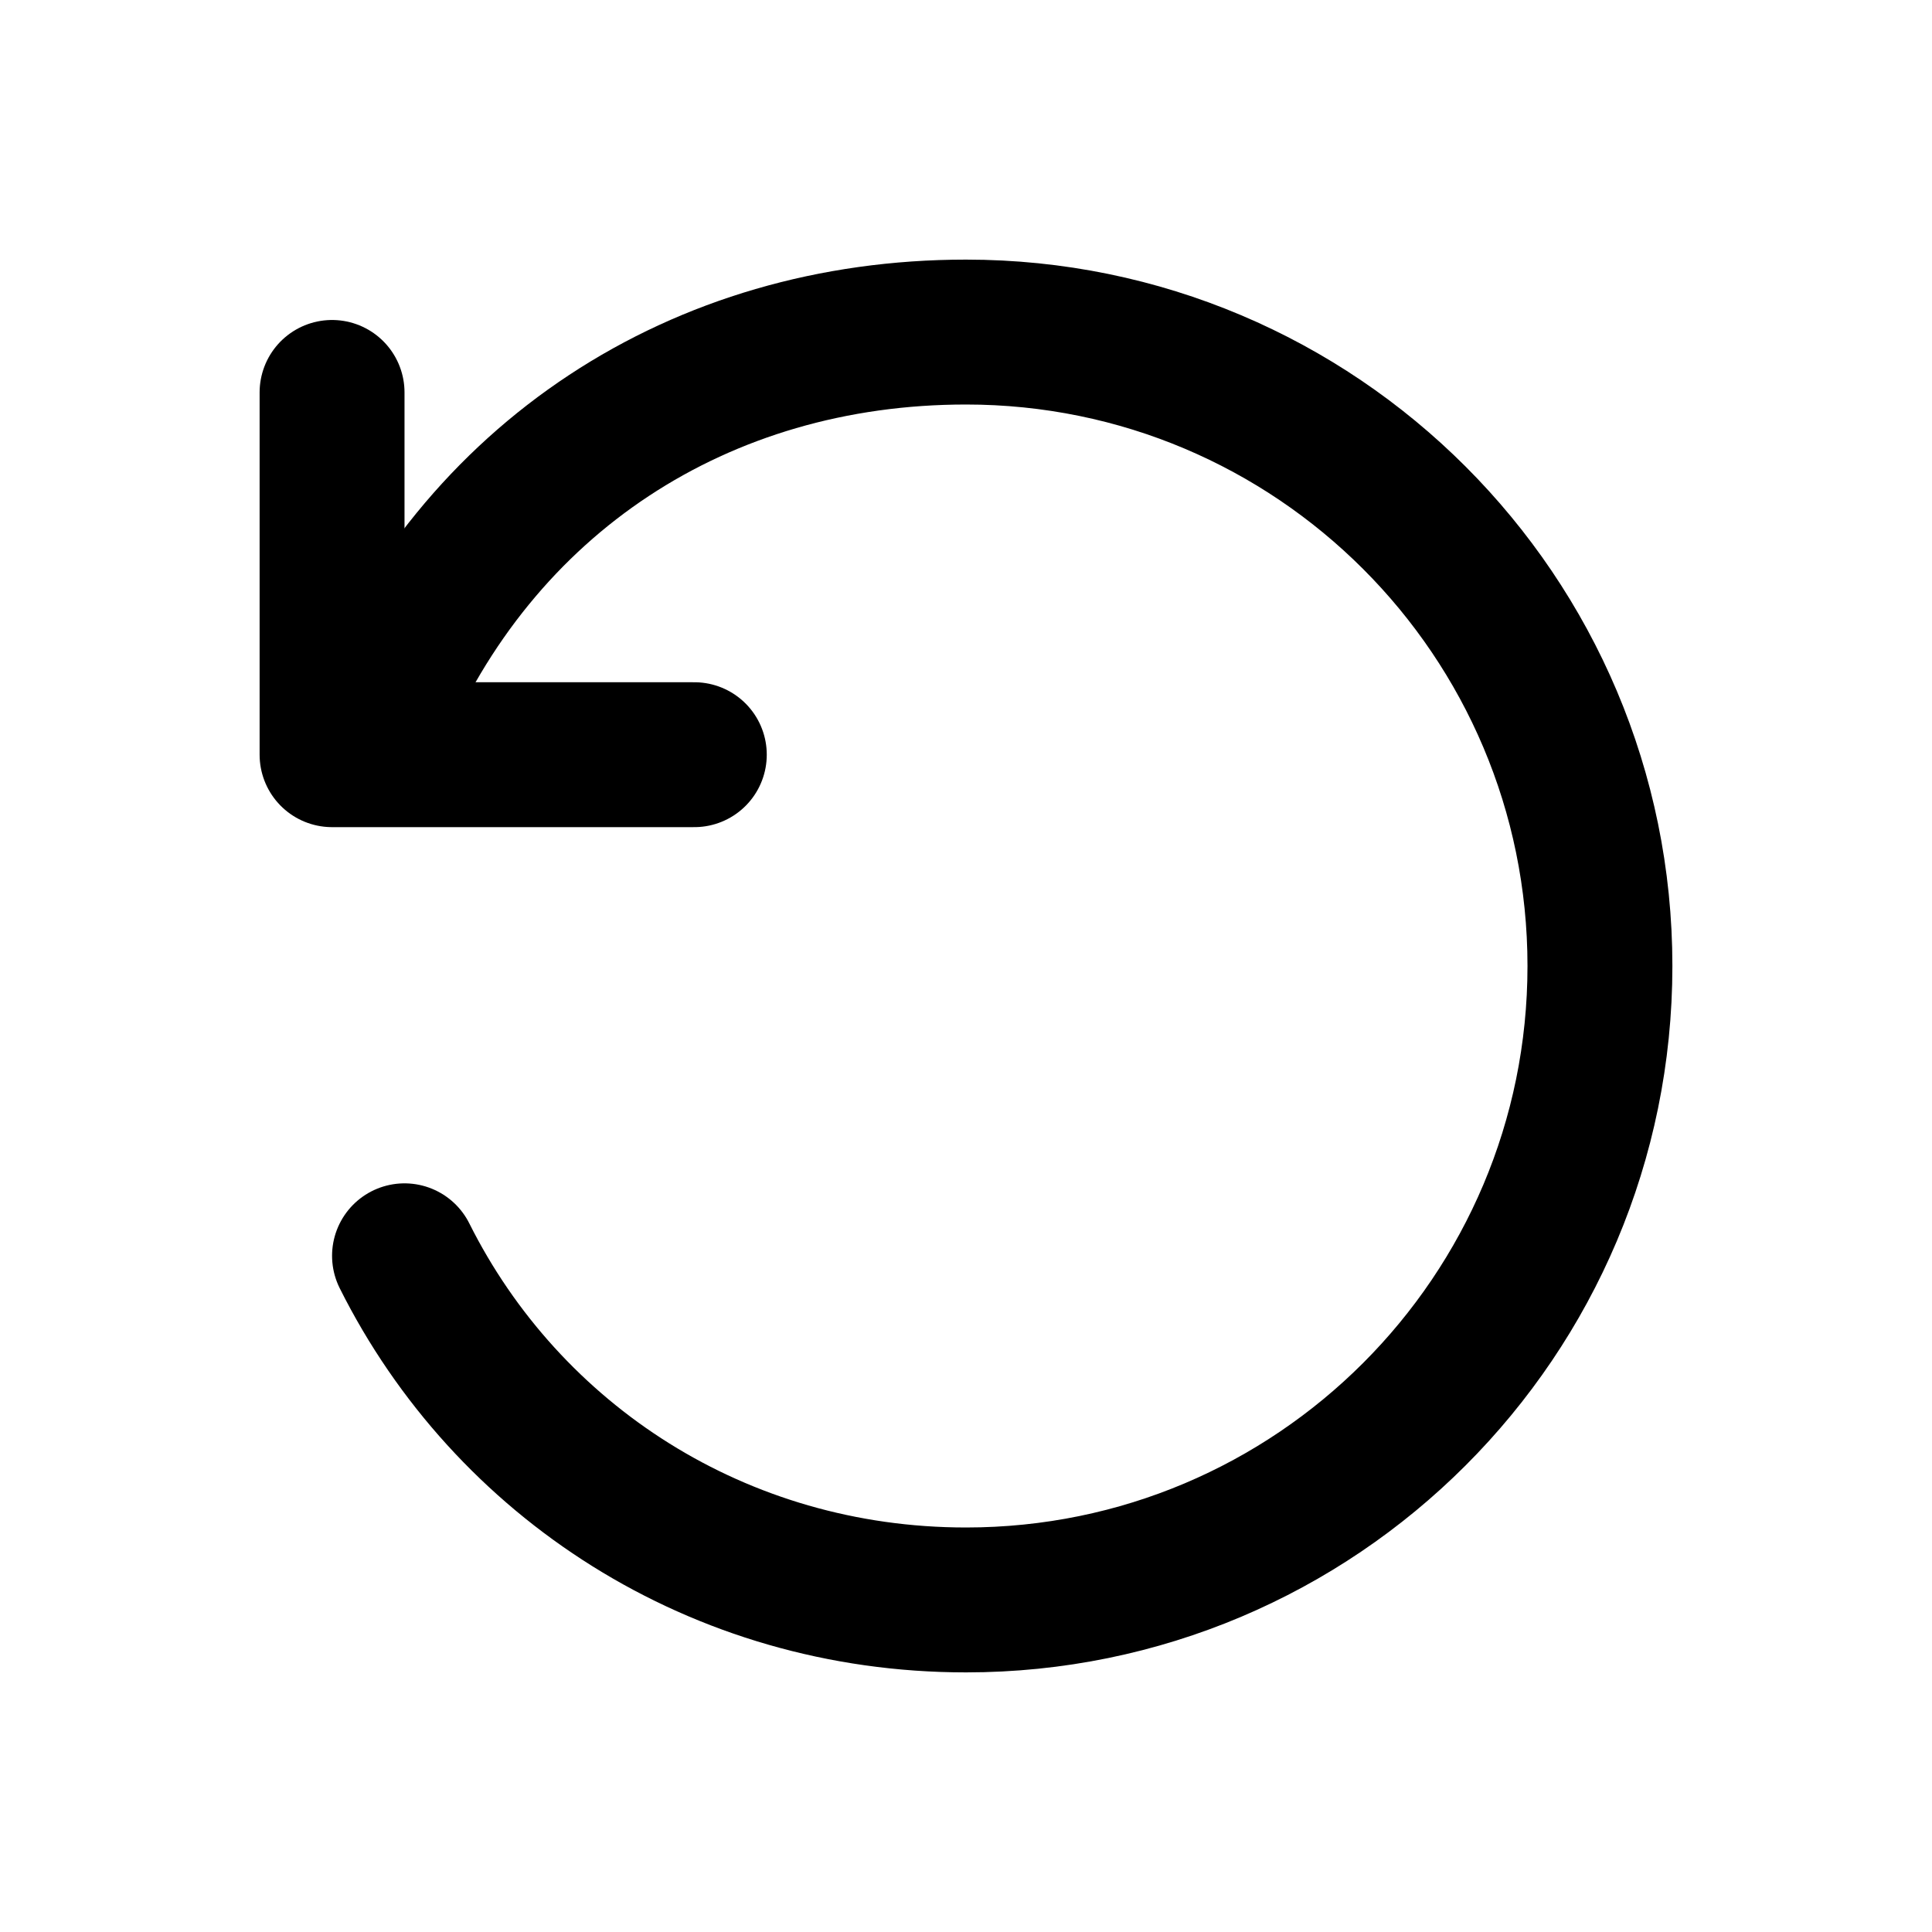
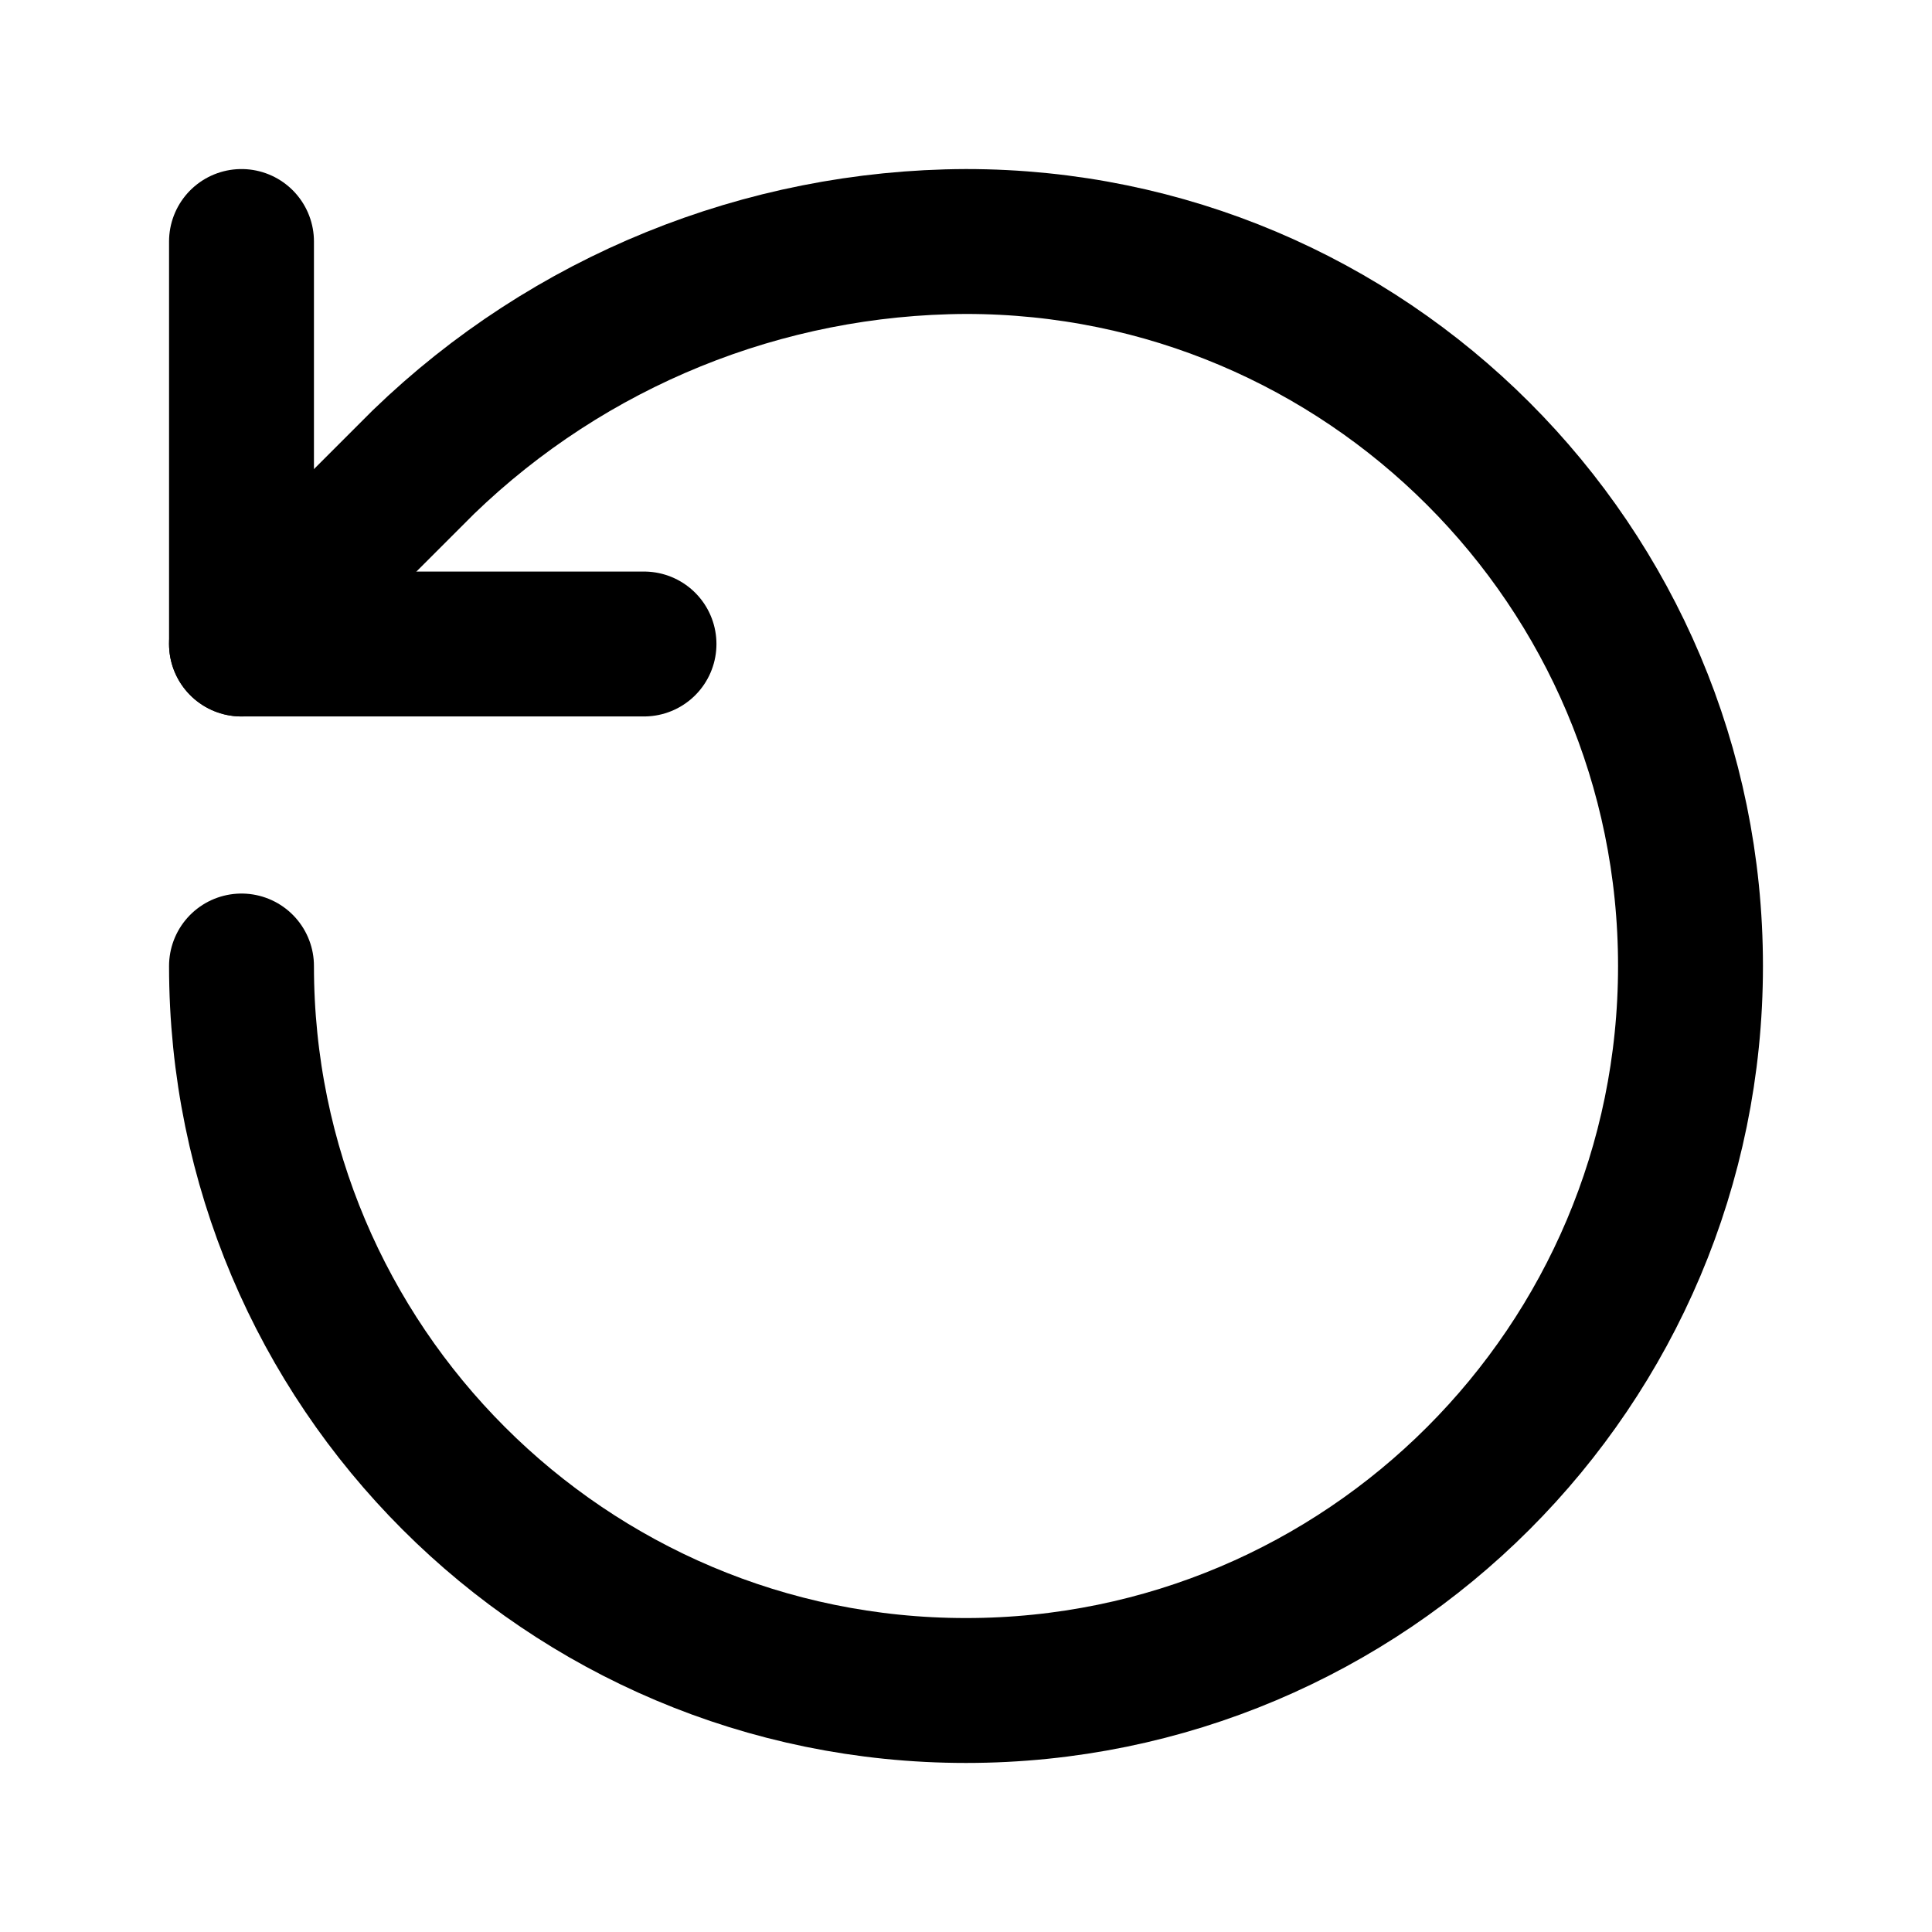
- <svg xmlns="http://www.w3.org/2000/svg" width="16" height="16" viewBox="0 0 16 16" fill="none">
-   <path d="M2.75 3.25V6.25H5.75" stroke="black" stroke-width="1.2" stroke-linecap="round" stroke-linejoin="round" />
-   <path d="M3.1 6C3.95 3.95 5.8 2.75 8 2.75C10.9 2.75 13.25 5.1 13.25 8C13.25 10.9 10.9 13.25 8 13.25C5.95 13.25 4.2 12.1 3.35 10.4" stroke="black" stroke-width="1.2" stroke-linecap="round" stroke-linejoin="round" />
+ <svg xmlns="http://www.w3.org/2000/svg" width="16" height="16" viewBox="0 0 24 24" fill="none" stroke="black" stroke-width="1.8" stroke-linecap="round" stroke-linejoin="round">
+   <path d="M3 12a9 9 0 1 0 9-9 9.75 9.75 0 0 0-6.74 2.74L3 8" />
+   <path d="M3 3v5h5" />
</svg>
